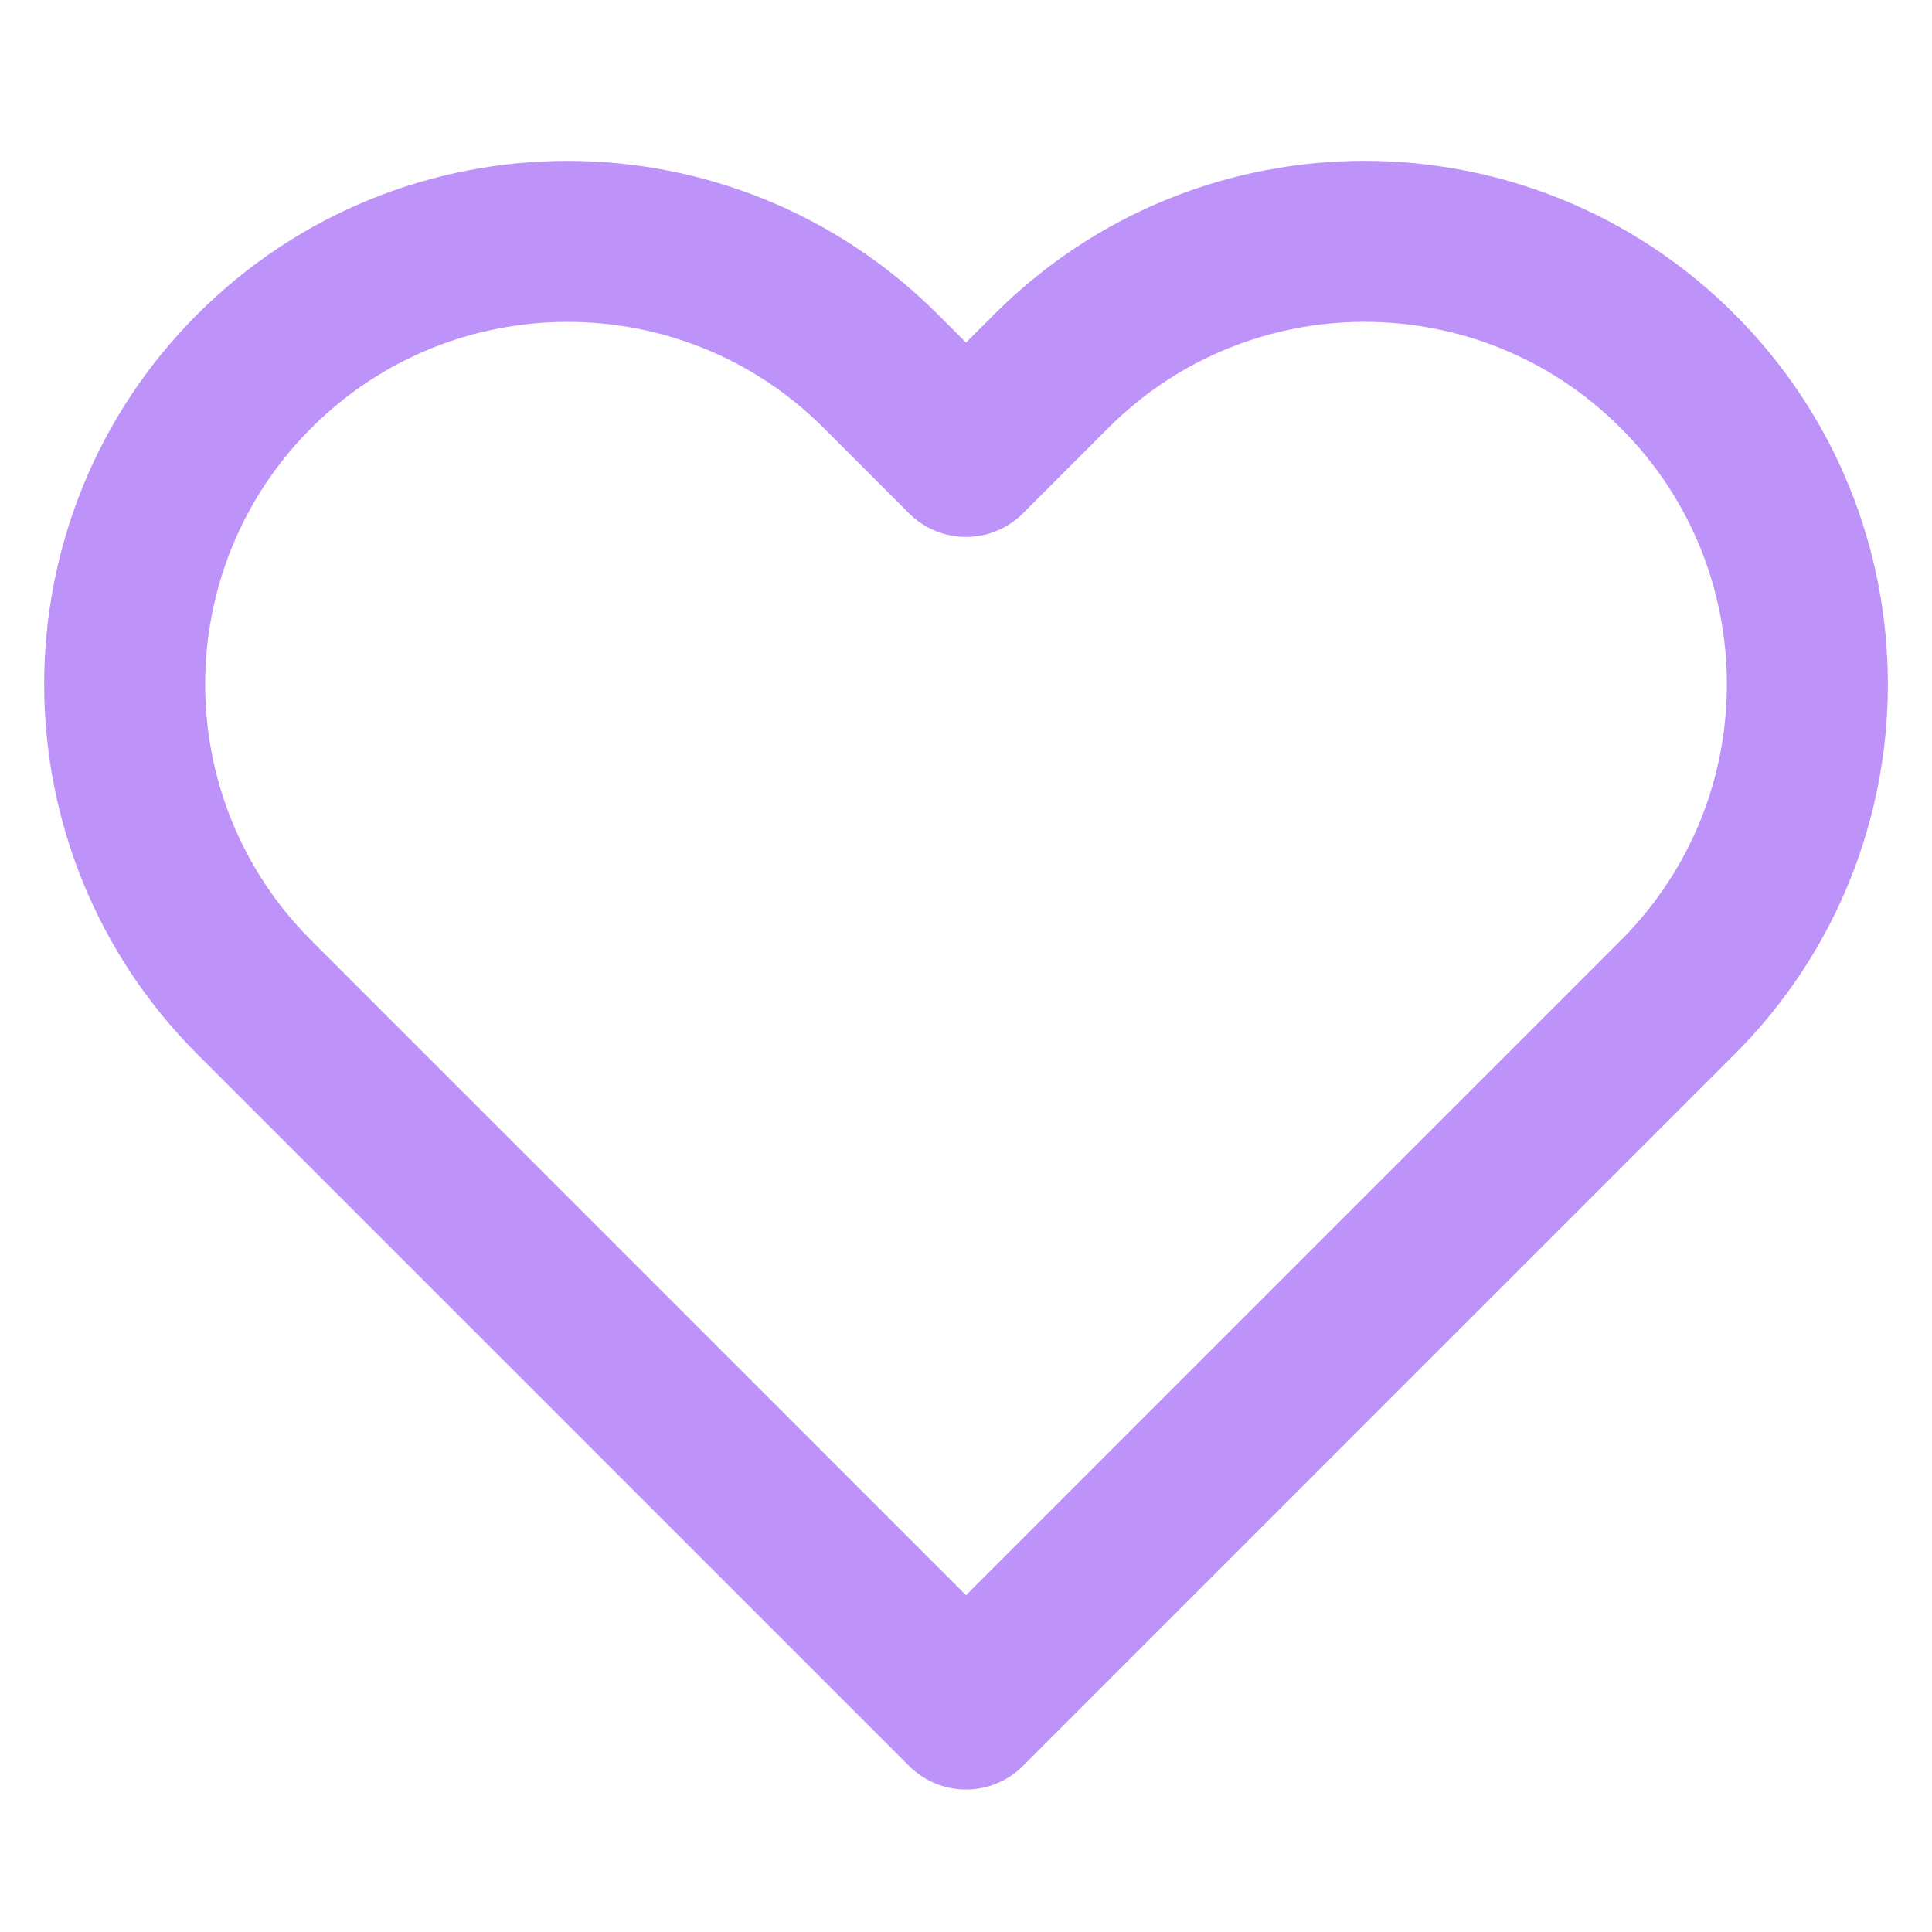
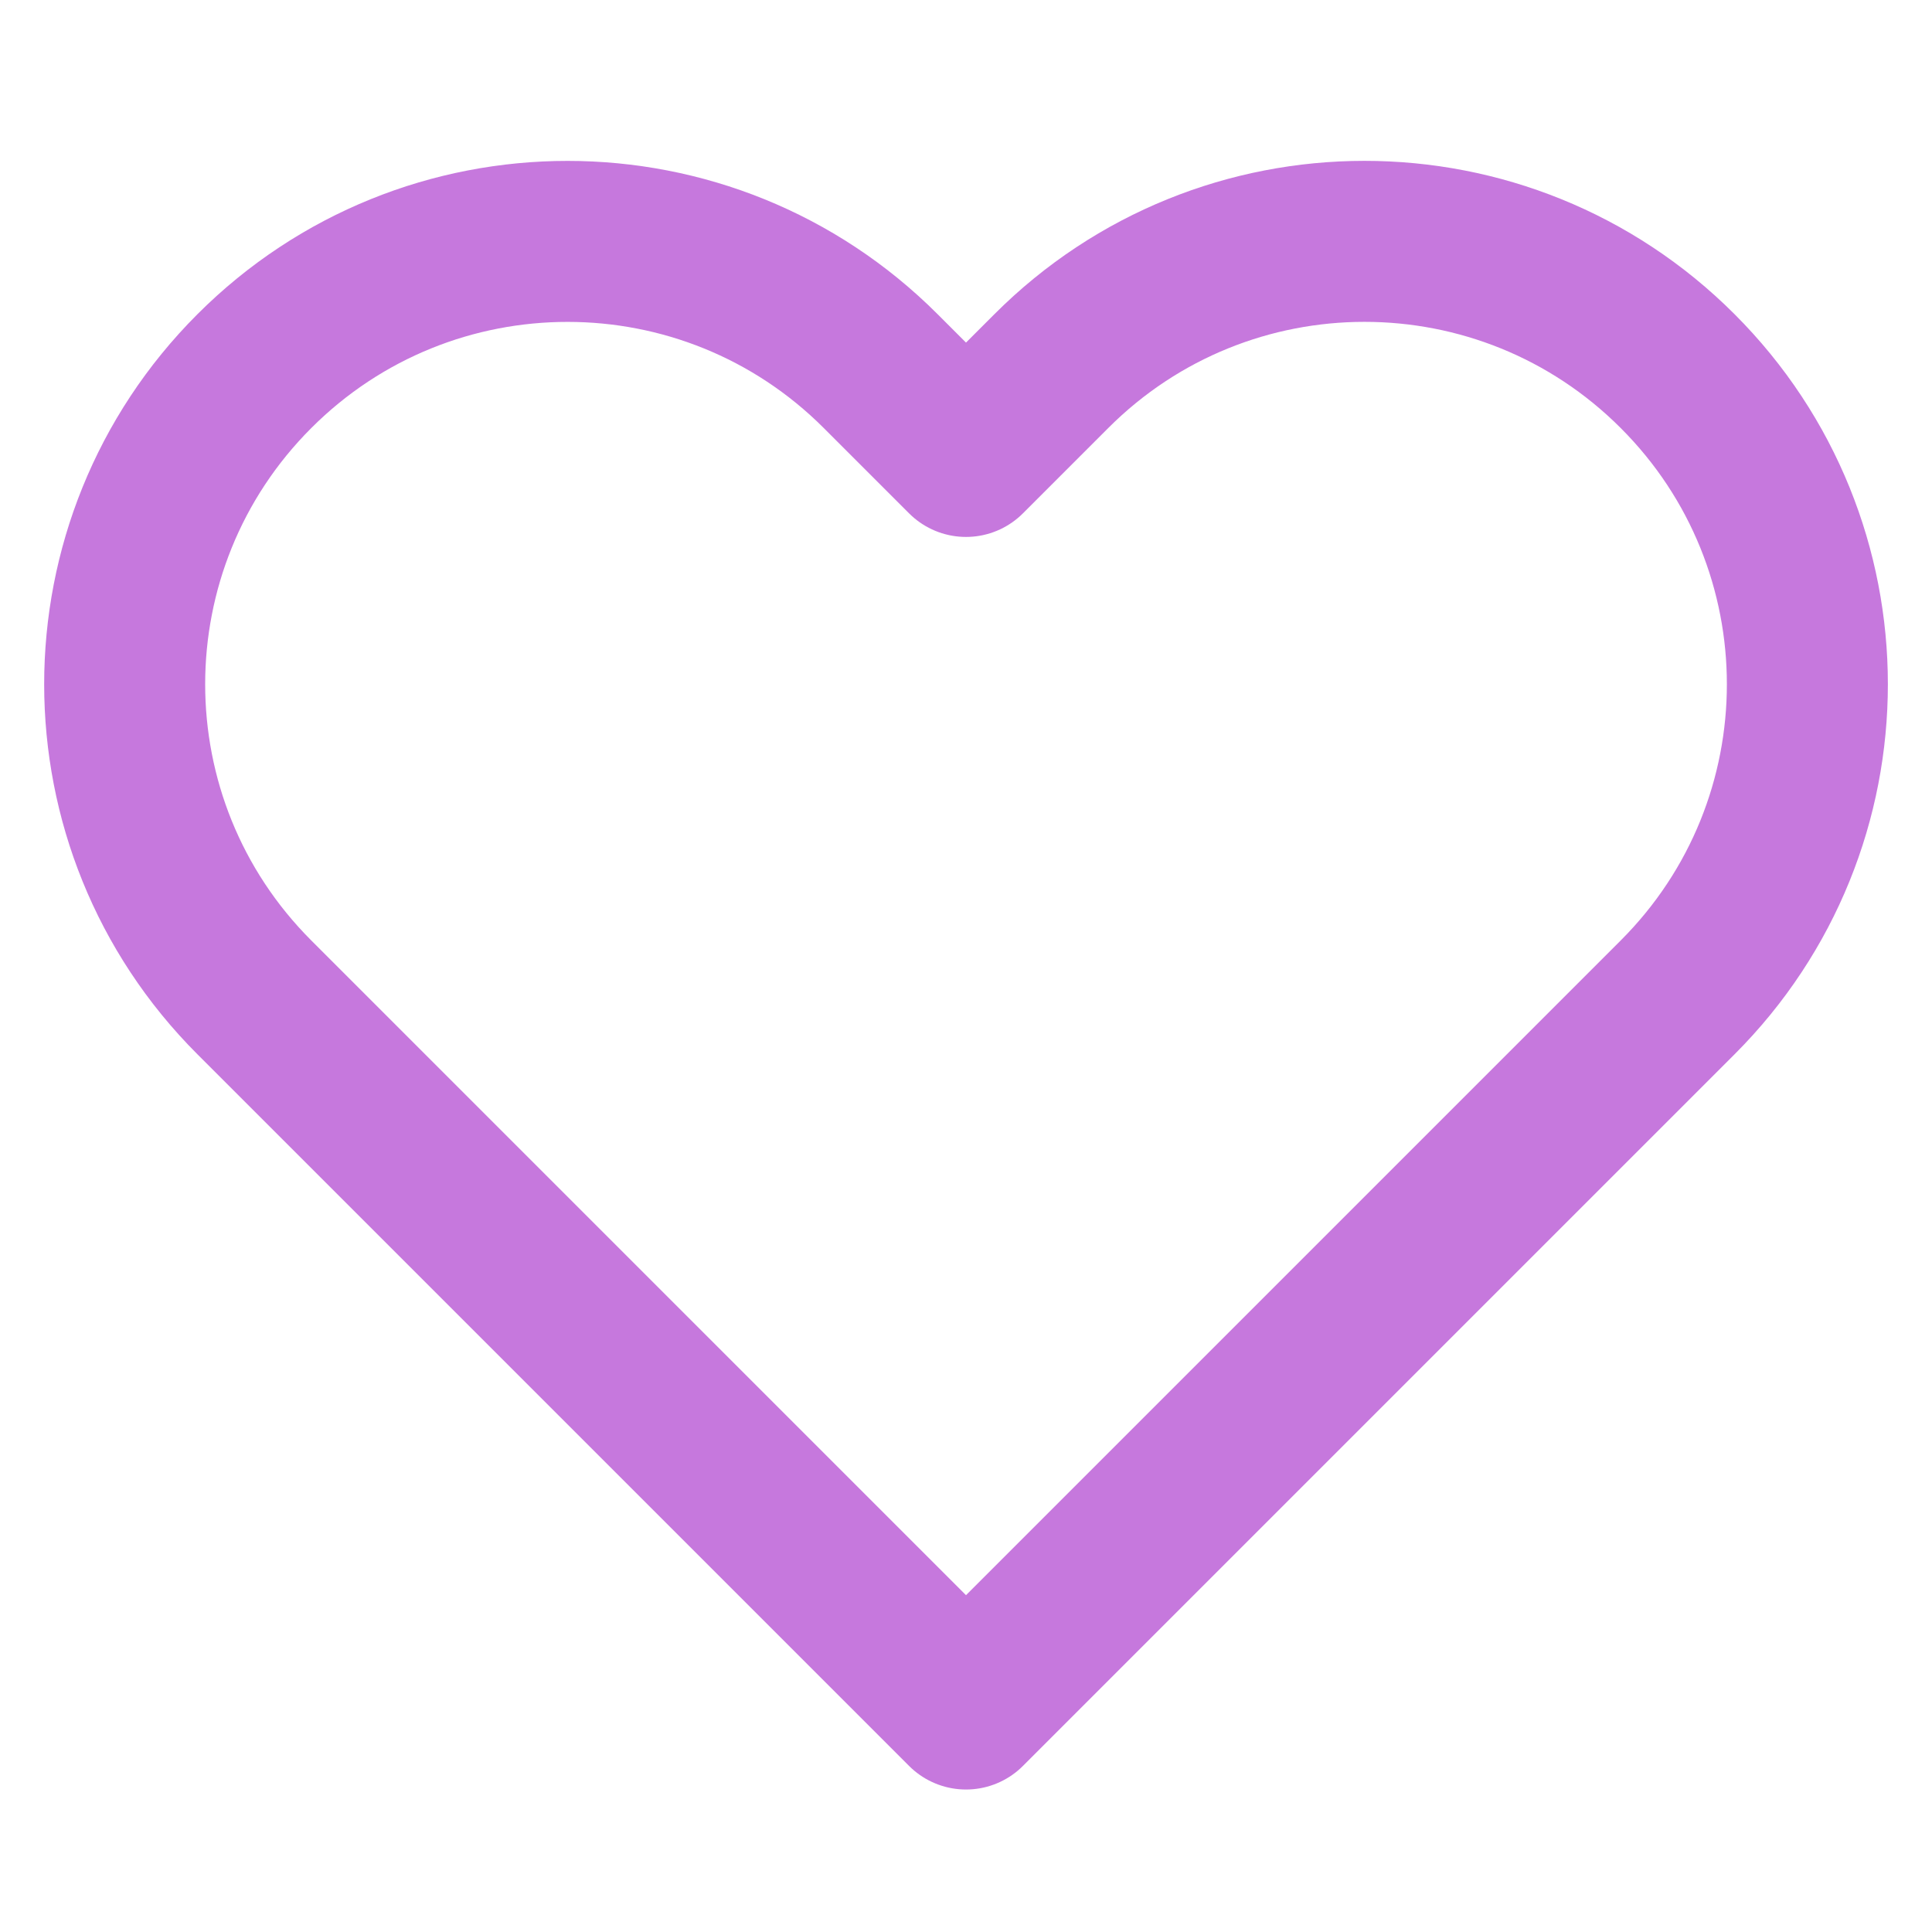
- <svg xmlns="http://www.w3.org/2000/svg" width="24" height="24" viewBox="0 0 24 24" fill="none" stroke="#bd93f9" stroke-width="2" stroke-linecap="round" stroke-linejoin="round" class="feather feather-heart">
+ <svg xmlns="http://www.w3.org/2000/svg" width="24" height="24" viewBox="0 0 24 24" fill="none" stroke="#c678dd" stroke-width="2" stroke-linecap="round" stroke-linejoin="round" class="feather feather-heart">
  <path d="M20.84 4.61a5.5 5.5 0 0 0-7.78 0L12 5.67l-1.06-1.06a5.5 5.5 0 0 0-7.78 7.78l1.06 1.06L12 21.23l7.78-7.78 1.06-1.06a5.5 5.5 0 0 0 0-7.78z" />
</svg>
